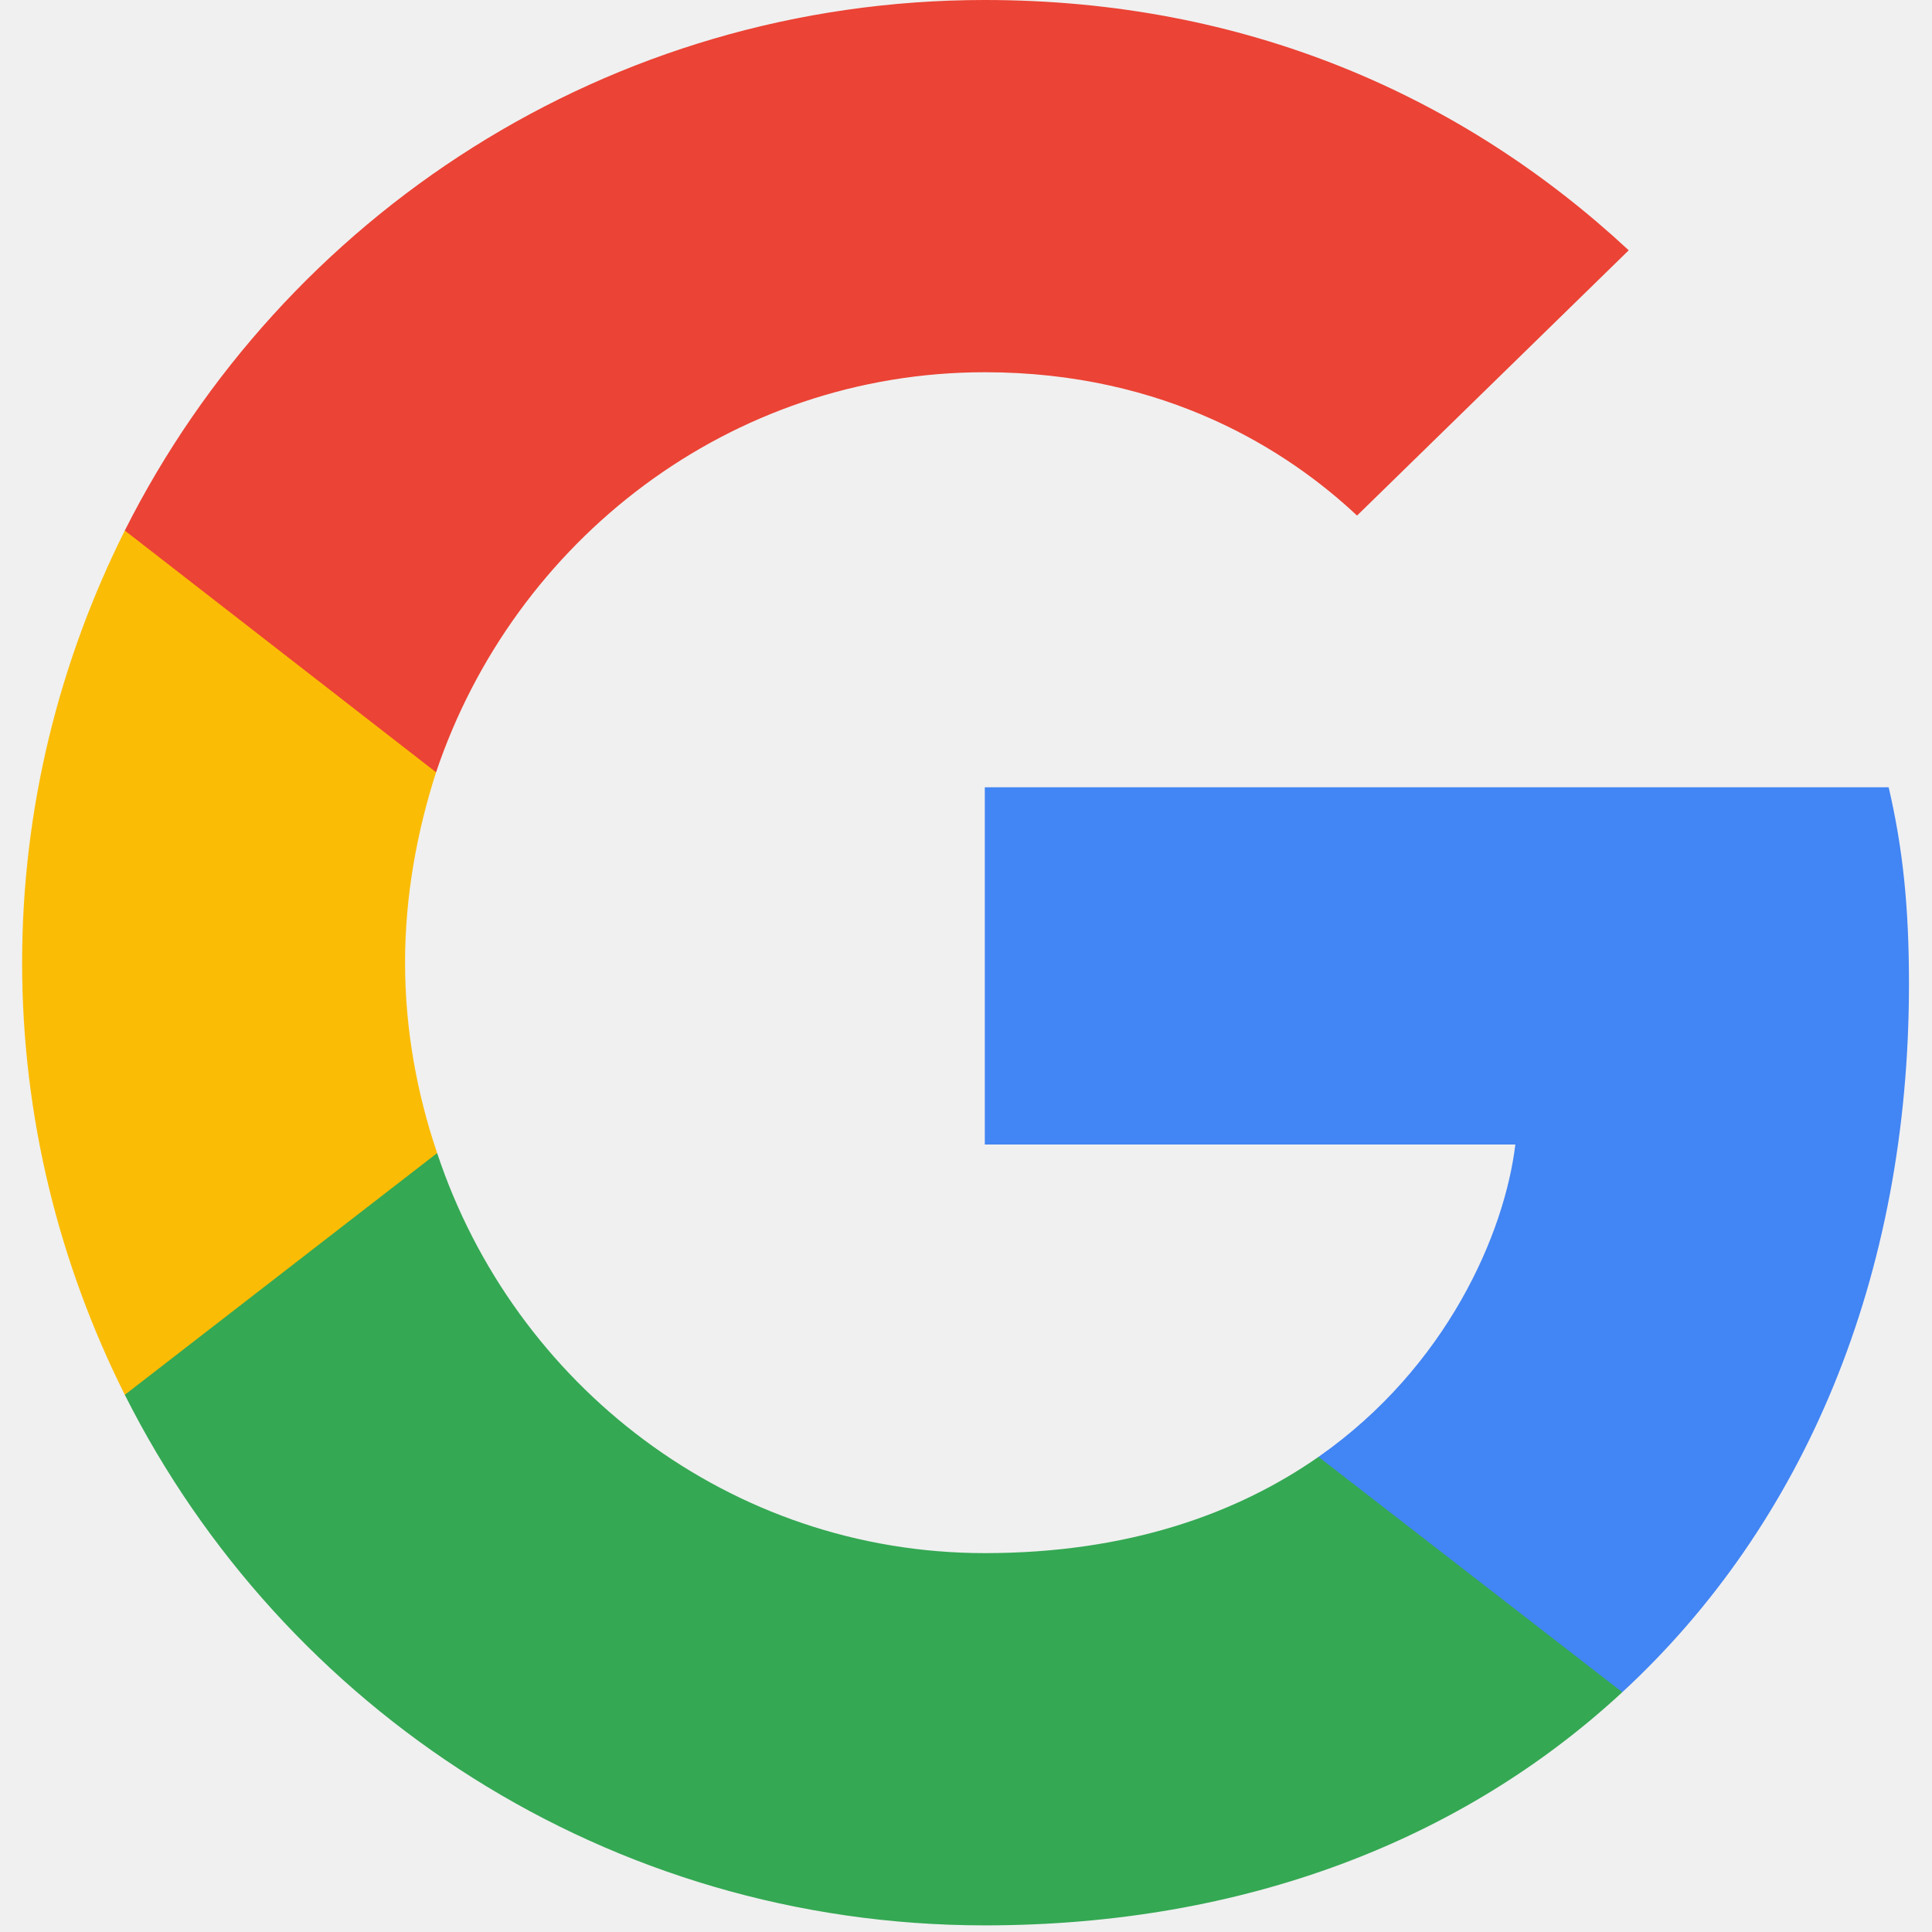
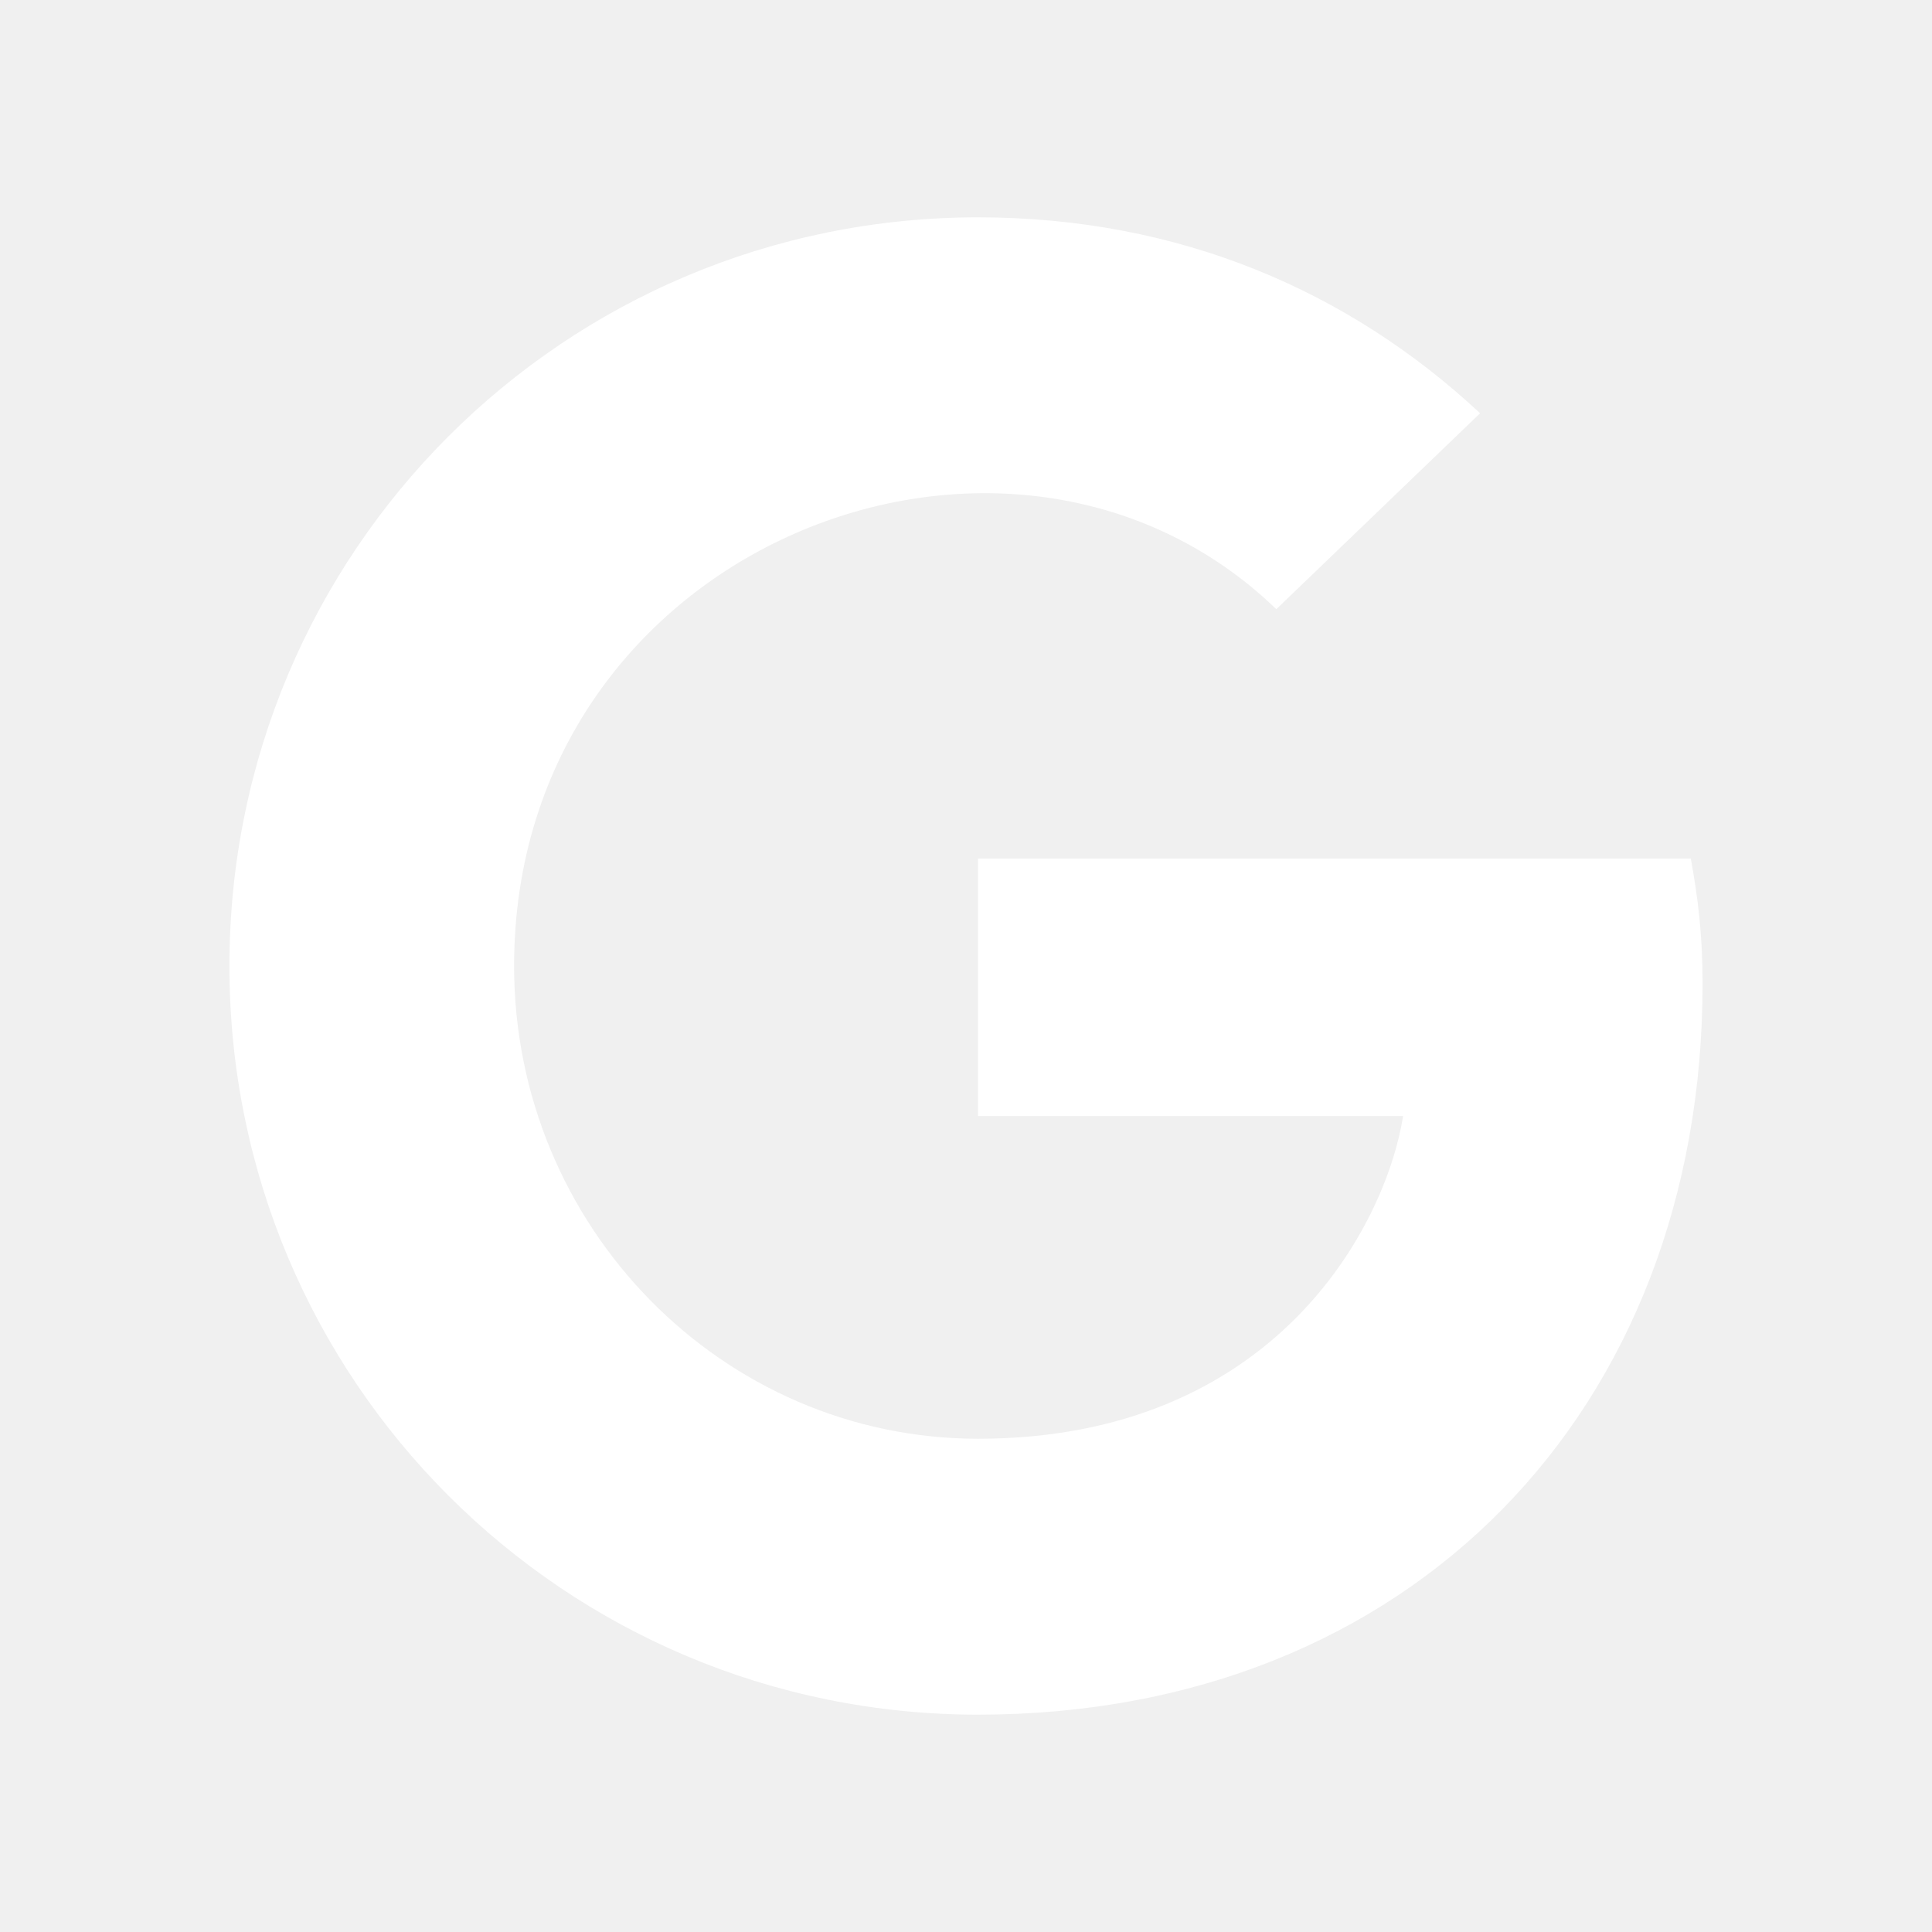
- <svg xmlns="http://www.w3.org/2000/svg" width="800px" height="800px" viewBox="-3 0 262 262" preserveAspectRatio="xMidYMid">
-   <path d="M255.878 133.451c0-10.734-.871-18.567-2.756-26.69H130.55v48.448h71.947c-1.45 12.04-9.283 30.172-26.69 42.356l-.244 1.622 38.755 30.023 2.685.268c24.659-22.774 38.875-56.282 38.875-96.027" fill="#4285F4" />
-   <path d="M130.55 261.1c35.248 0 64.839-11.605 86.453-31.622l-41.196-31.913c-11.024 7.688-25.82 13.055-45.257 13.055-34.523 0-63.824-22.773-74.269-54.25l-1.531.13-40.298 31.187-.527 1.465C35.393 231.798 79.49 261.1 130.55 261.1" fill="#34A853" />
-   <path d="M56.281 156.37c-2.756-8.123-4.351-16.827-4.351-25.82 0-8.994 1.595-17.697 4.206-25.82l-.073-1.73L15.26 71.312l-1.335.635C5.077 89.644 0 109.517 0 130.55s5.077 40.905 13.925 58.602l42.356-32.782" fill="#FBBC05" />
-   <path d="M130.55 50.479c24.514 0 41.05 10.589 50.479 19.438l36.844-35.974C195.245 12.91 165.798 0 130.55 0 79.49 0 35.393 29.301 13.925 71.947l42.211 32.783c10.59-31.477 39.891-54.251 74.414-54.251" fill="#EB4335" />
+ <svg xmlns="http://www.w3.org/2000/svg" viewBox="0 0 640 640">
+   <path fill="#ffffff" d="M564 325.8C564 467.3 467.1 568 324 568C186.8 568 76 457.2 76 320C76 182.8 186.8 72 324 72C390.8 72 447 96.5 490.3 136.9L422.8 201.8C334.5 116.6 170.3 180.6 170.3 320C170.3 406.5 239.4 476.6 324 476.6C422.2 476.6 459 406.2 464.8 369.7L324 369.7L324 284.4L560.1 284.4C562.4 297.1 564 309.3 564 325.8z" />
</svg>
